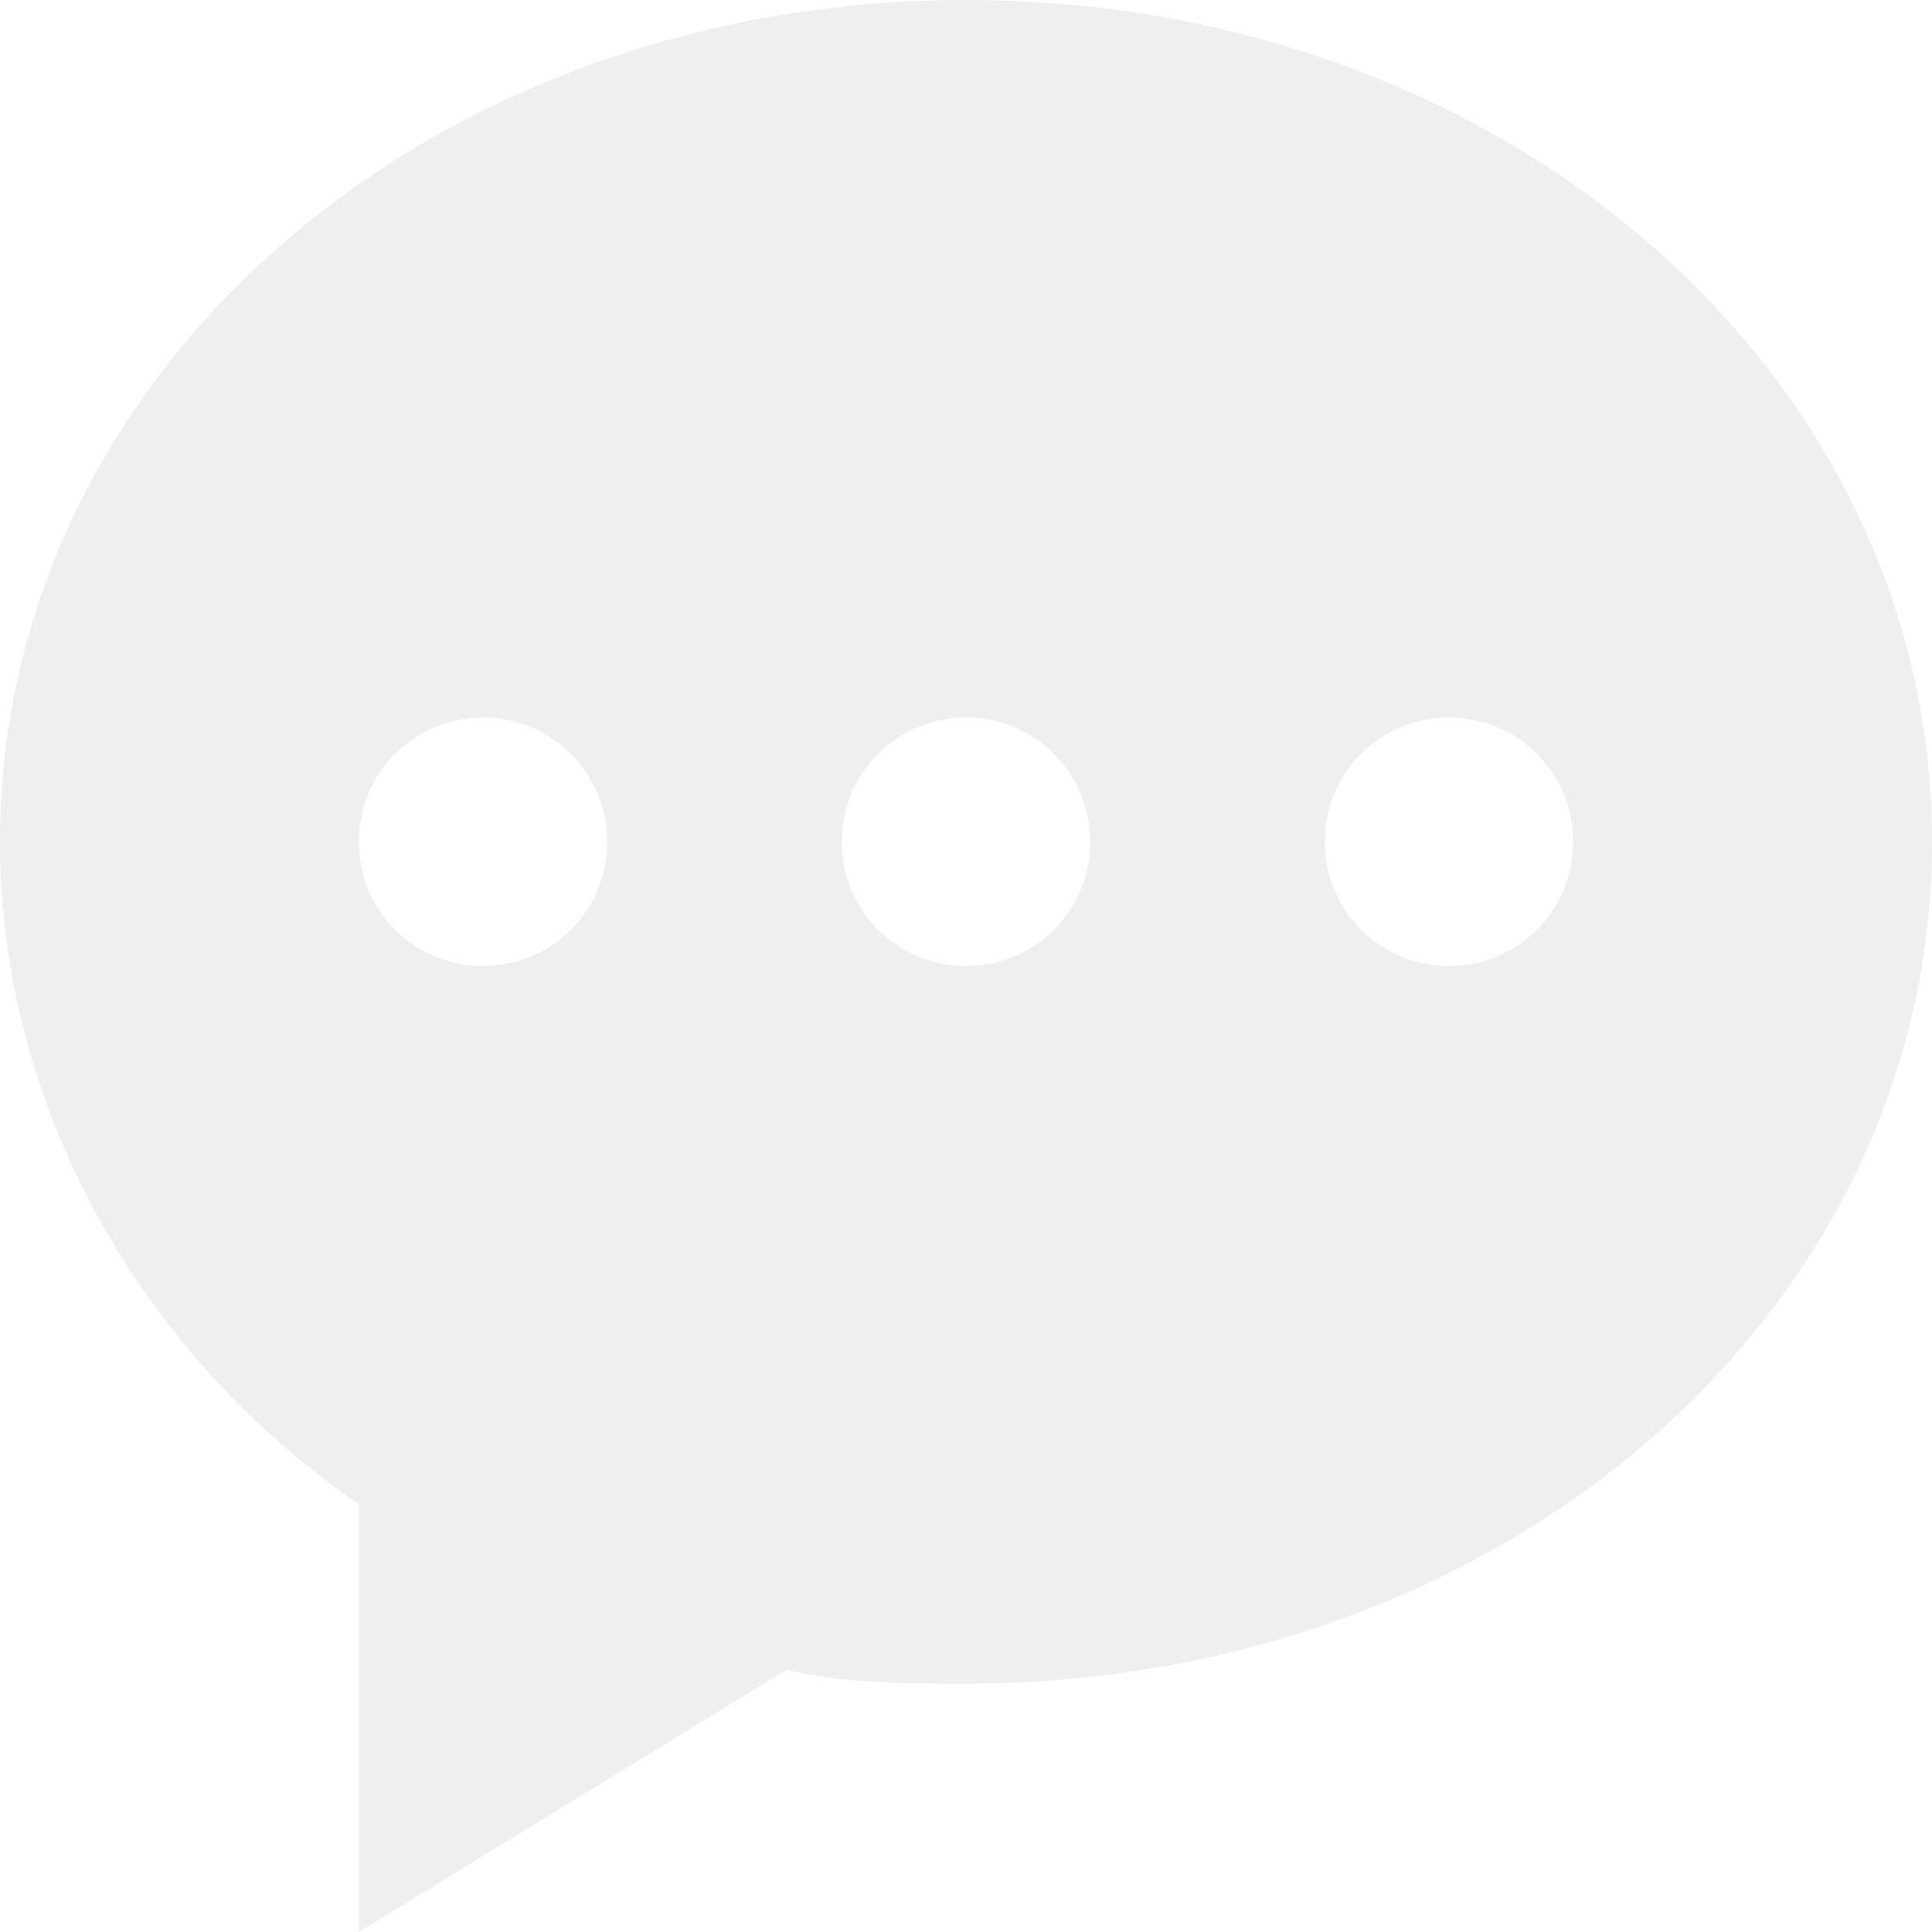
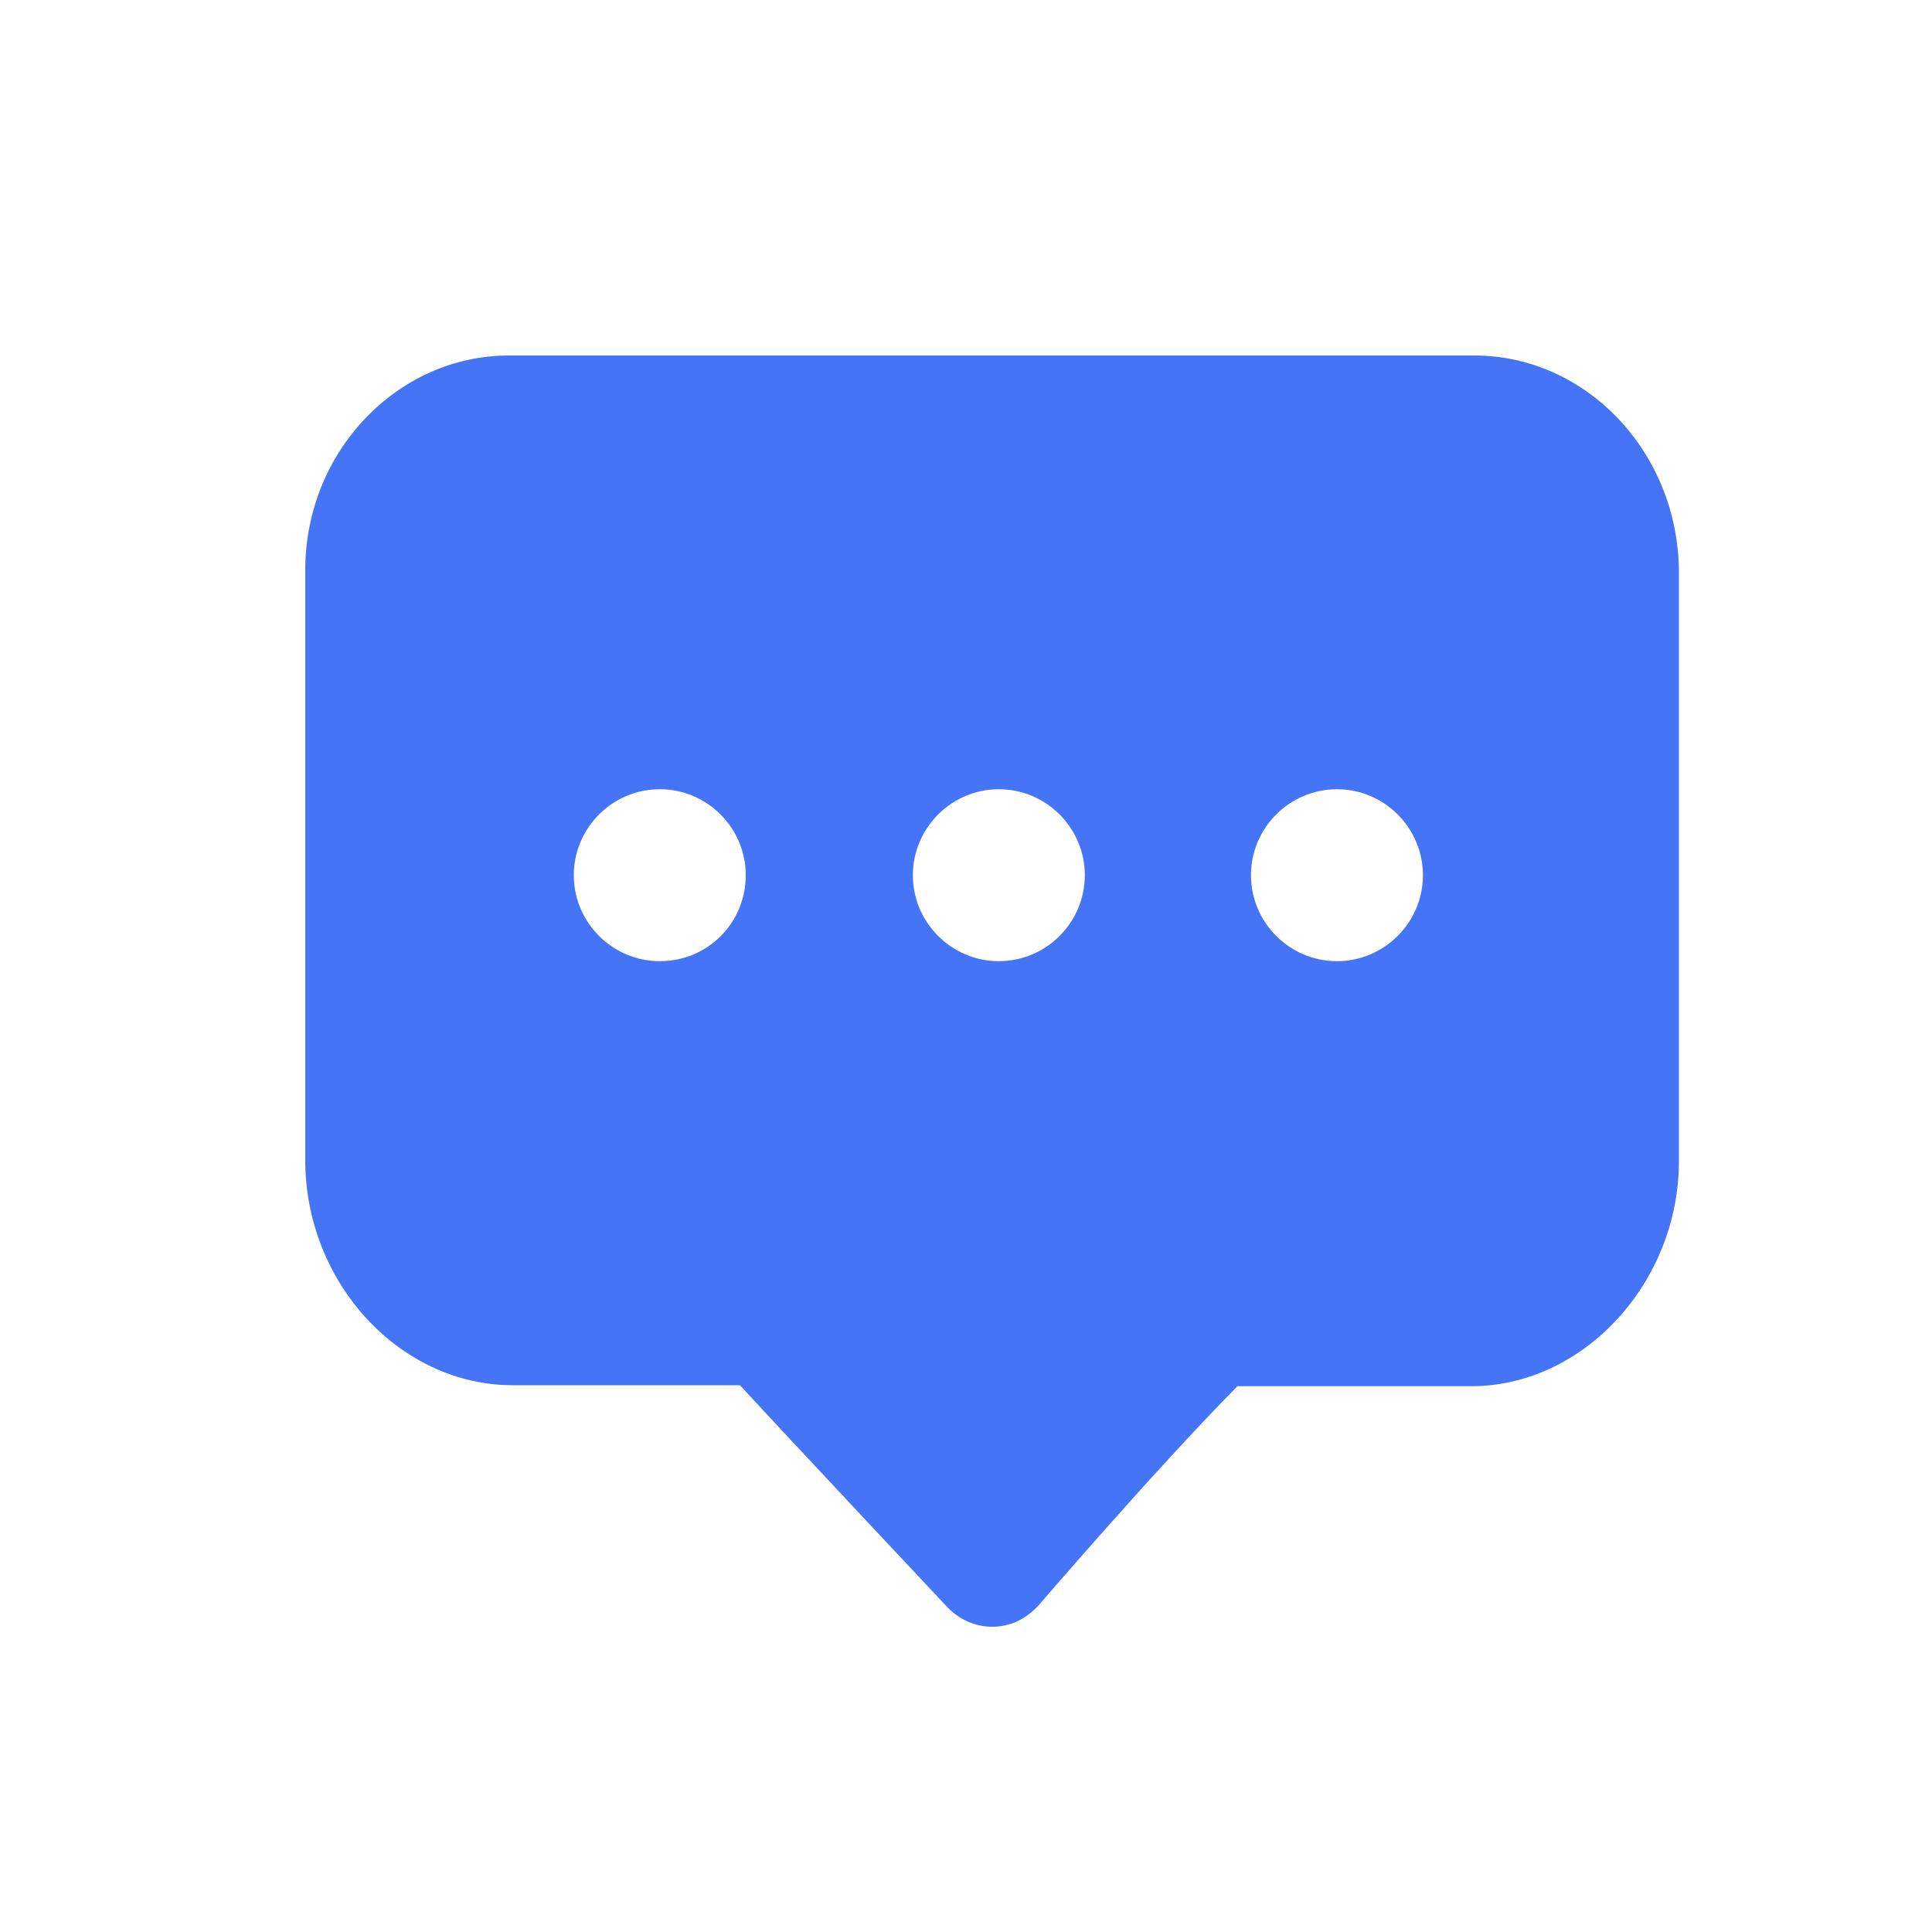
- <svg xmlns="http://www.w3.org/2000/svg" t="1695886817642" class="icon" viewBox="0 0 1024 1024" version="1.1" p-id="4128" width="200" height="200">
-   <path d="M512 0C226.743 0 0 197.486 0 446.171c0 138.971 73.143 270.629 190.171 351.086L190.171 1024l226.743-138.971c29.257 7.314 65.829 7.314 95.086 7.314 285.257 0 512-197.486 512-446.171C1024 197.486 797.257 0 512 0zM256 512C219.429 512 190.171 482.743 190.171 446.171S219.429 380.343 256 380.343c36.571 0 65.829 29.257 65.829 65.829S292.571 512 256 512zM512 512C475.429 512 446.171 482.743 446.171 446.171S475.429 380.343 512 380.343c36.571 0 65.829 29.257 65.829 65.829S548.571 512 512 512zM768 512C731.429 512 702.171 482.743 702.171 446.171s29.257-65.829 65.829-65.829c36.571 0 65.829 29.257 65.829 65.829S804.571 512 768 512z" p-id="4129" fill="#efeff0" />
+ <svg xmlns="http://www.w3.org/2000/svg" version="1.1" id="Layer_1" x="0px" y="0px" viewBox="0 0 200 200" style="enable-background:new 0 0 200 200;" xml:space="preserve">
+   <style type="text/css">
+ 	.st0{fill:#4575F6;}
+ </style>
+   <path class="st0" d="M152.6,36.8H52.7c-11.6,0-21.1,10-21.1,22.2v61.1c0,12.7,9.8,23.3,21.5,23.3h23.5c5.9,6.4,21.4,22.9,21.4,22.9  c1.2,1.3,2.9,2.1,4.7,2.1s3.4-0.7,4.8-2.2c0.1-0.1,12.1-14.1,20.6-22.7h24.2c11.6,0,21.5-10.7,21.5-23.3V59.1  C173.7,46.8,164.2,36.8,152.6,36.8z M68.3,99.5c-4.9,0-8.9-4-8.9-8.9s4-8.9,8.9-8.9s8.9,4,8.9,8.9S73.3,99.5,68.3,99.5z M103.4,99.5  c-4.9,0-8.9-4-8.9-8.9s4-8.9,8.9-8.9c4.9,0,8.9,4,8.9,8.9S108.3,99.5,103.4,99.5z M138.4,99.5c-4.9,0-8.9-4-8.9-8.9s4-8.9,8.9-8.9  c4.9,0,8.9,4,8.9,8.9S143.3,99.5,138.4,99.5z" />
</svg>
